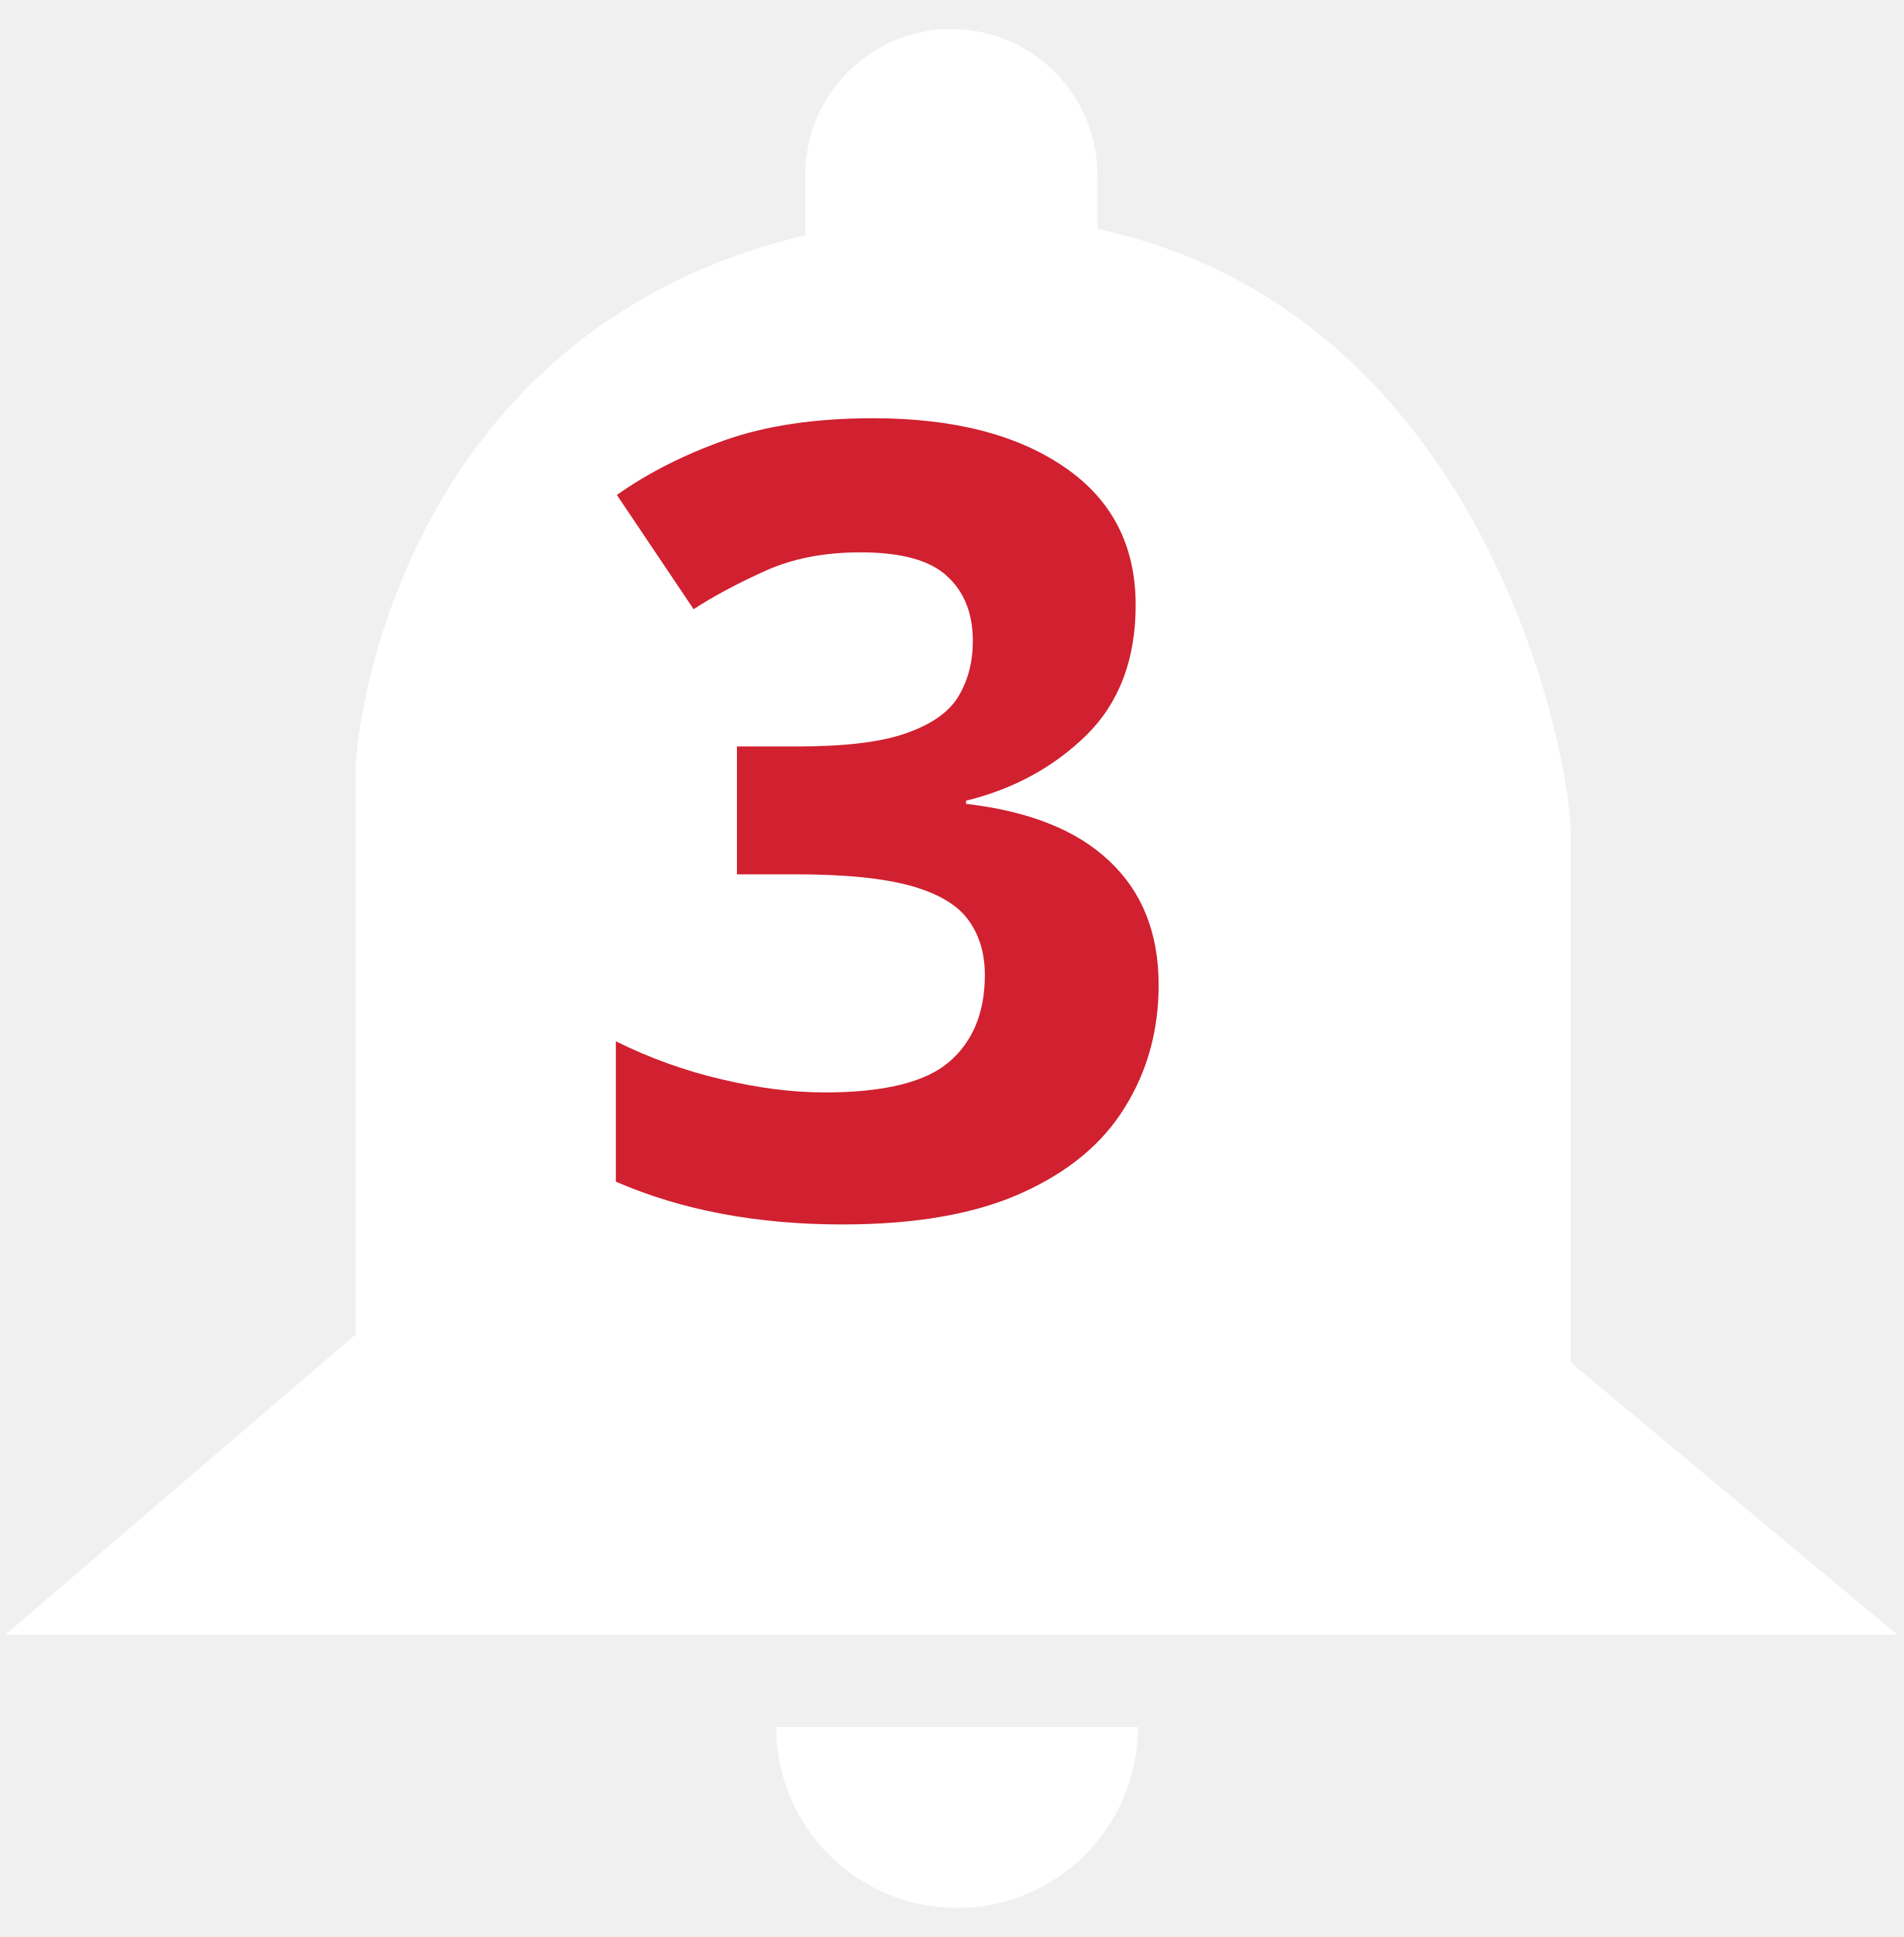
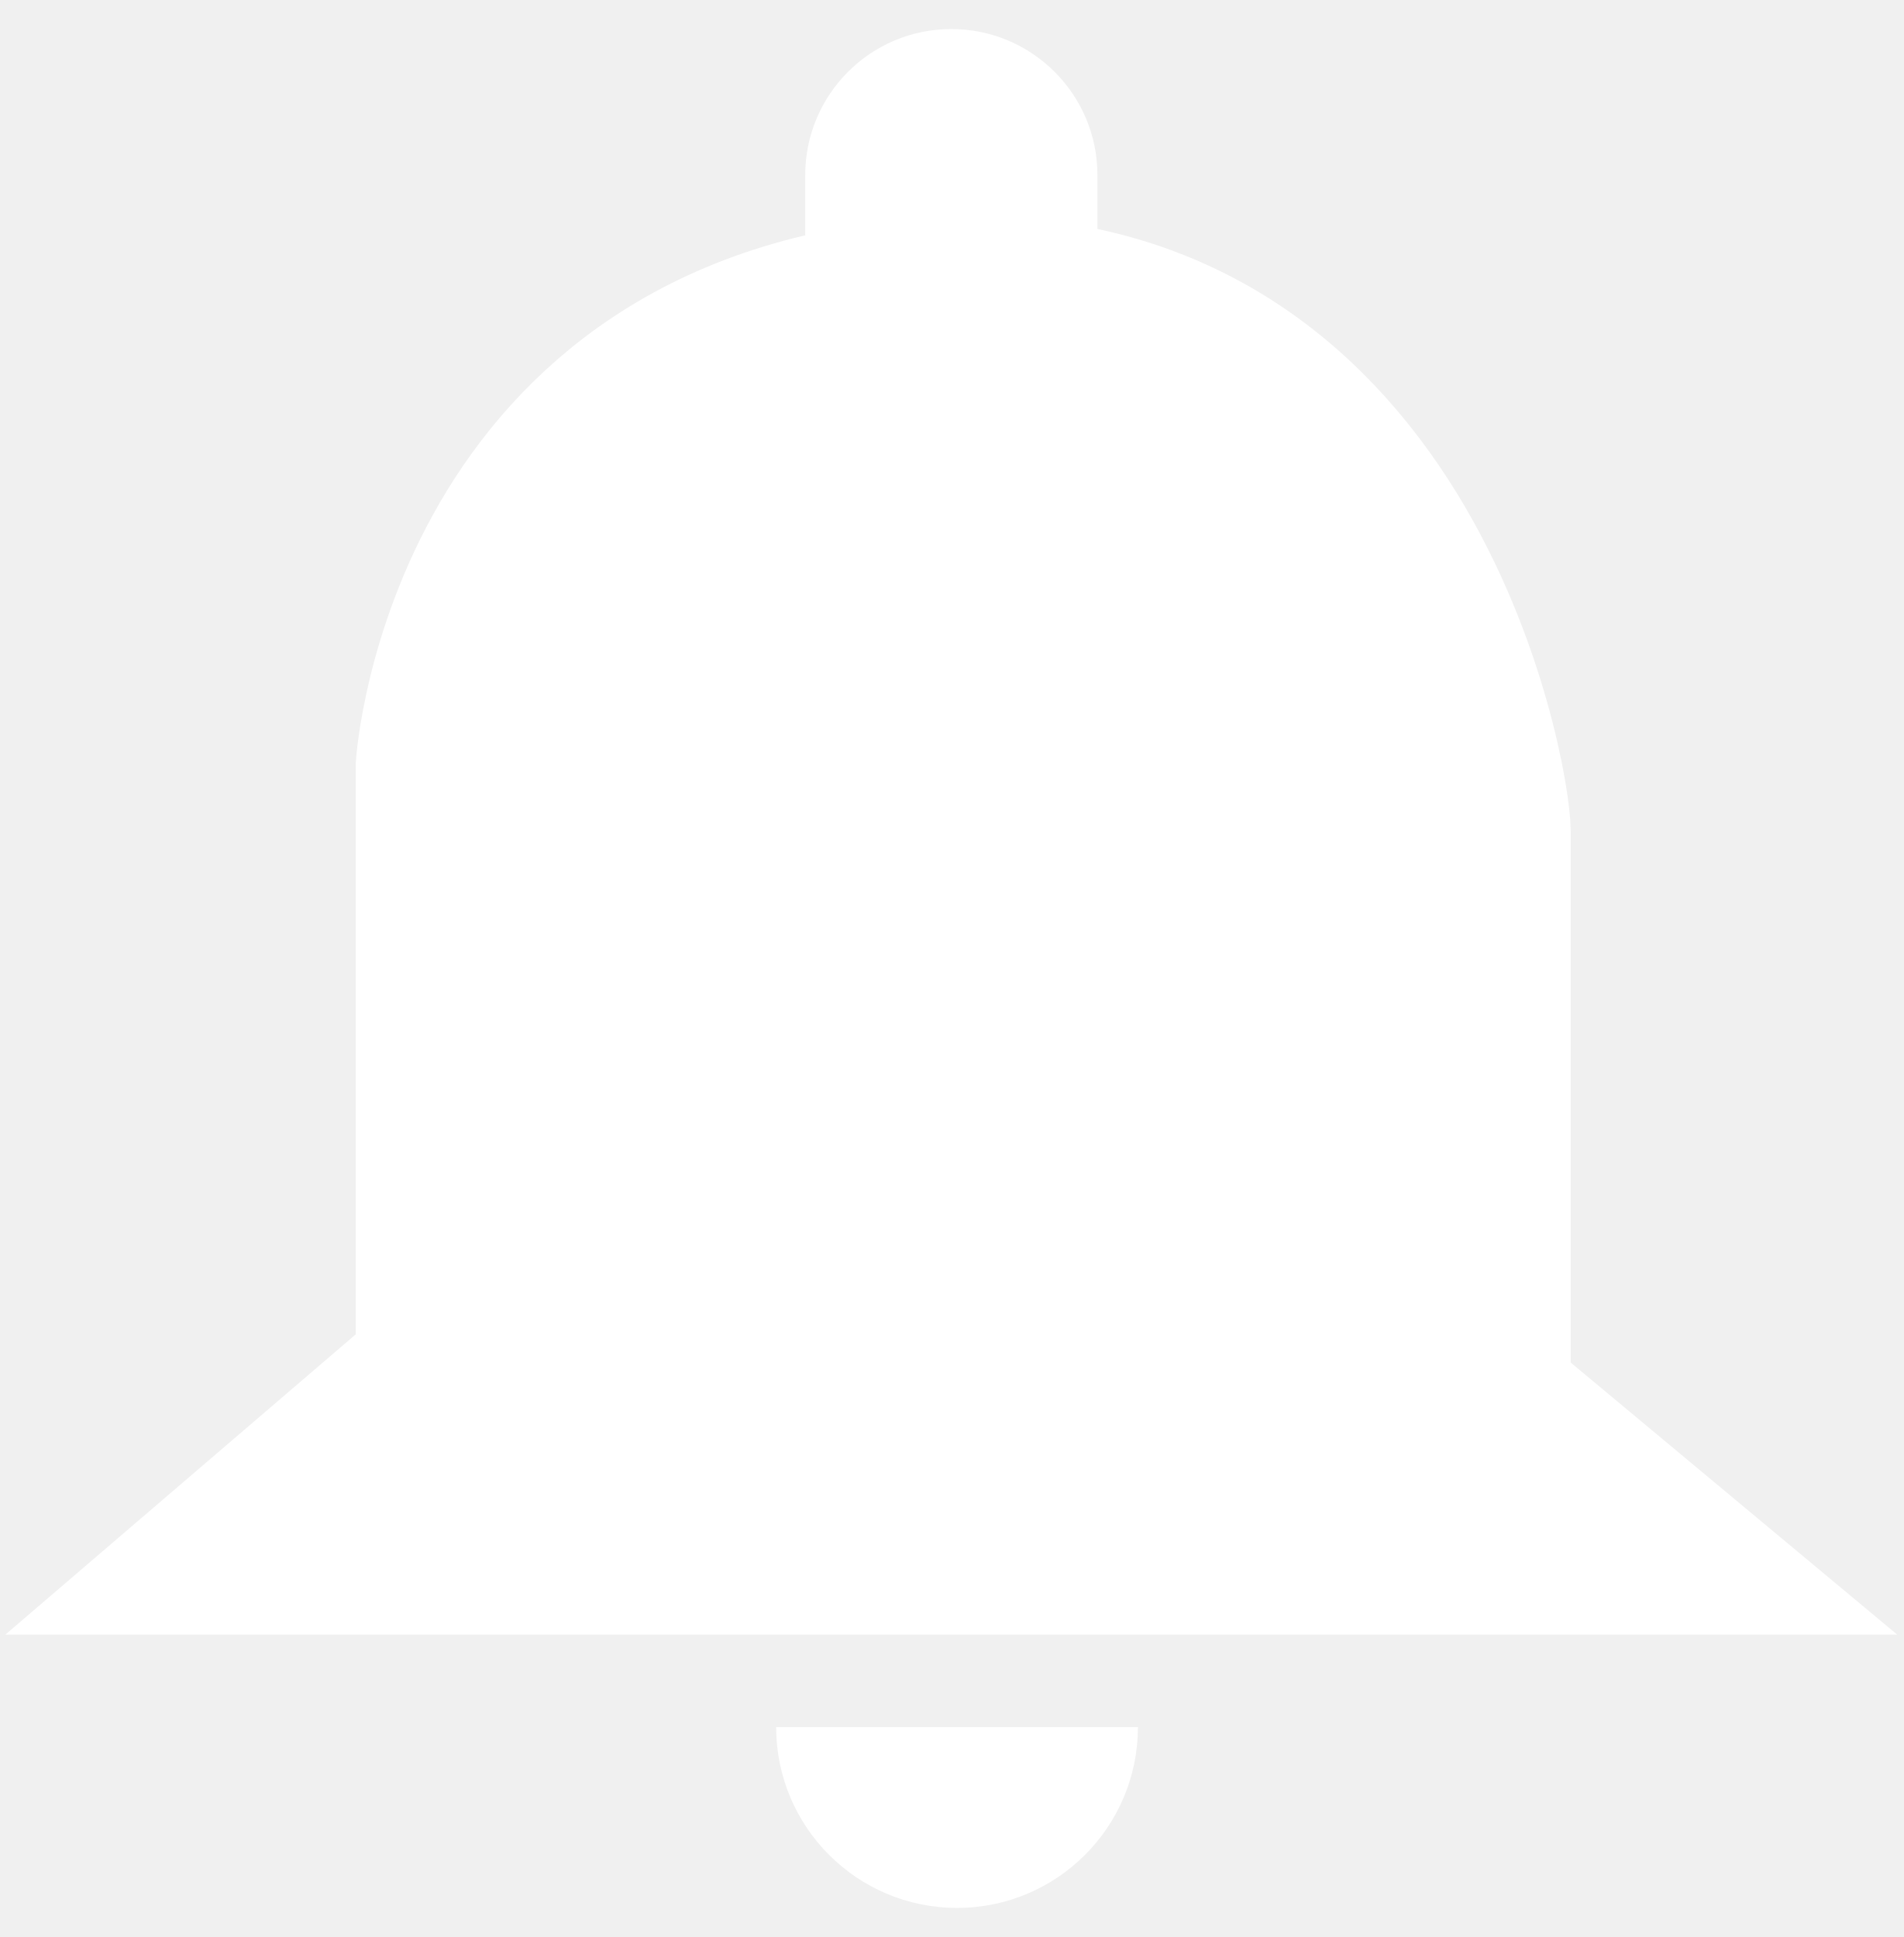
<svg xmlns="http://www.w3.org/2000/svg" width="57px" height="58px" viewBox="0 0 57 58" version="1.1">
  <g id="Page-1" stroke="none" stroke-width="1" fill="none" fill-rule="evenodd">
    <g id="Maquette-Briefs-2" transform="translate(-1381, -6)">
      <g id="Group-43" transform="translate(1388, 6)">
        <path d="M6.247,41.151 L6.247,22.963 C6.247,22.963 7.113,9.972 20.97,9.106 C34.828,8.24 37.426,23.397 37.426,24.912 L37.426,42.017 L42.623,46.348 L0.184,46.348 L6.247,41.151 Z" id="Fill-35" fill="#FFFFFF" />
        <path d="M6.247,41.151 L6.247,22.963 C6.247,22.963 7.113,9.972 20.97,9.106 C34.828,8.24 37.426,23.397 37.426,24.912 L37.426,42.017 L42.623,46.348 L0.184,46.348 L6.247,41.151 Z" id="Stroke-37" stroke="#FFFFFF" stroke-width="5.197" />
        <path d="M16.237,51.714 C16.237,54.705 18.661,57.129 21.652,57.129 C24.643,57.129 27.067,54.705 27.067,51.714" id="Fill-39" fill="#FFFFFF" />
        <path d="M25.855,8.204 L25.855,5.244 C25.855,2.829 23.896,0.87 21.48,0.87 C19.064,0.87 17.107,2.829 17.107,5.244 L17.107,7.338" id="Fill-41" fill="#FFFFFF" />
-         <text id="3" font-family="Arial-Black, Arial Black" font-size="32.884" font-weight="700" fill="#D1202F">
-           <tspan x="10.186" y="36.336">3</tspan>
-         </text>
      </g>
    </g>
  </g>
</svg>
